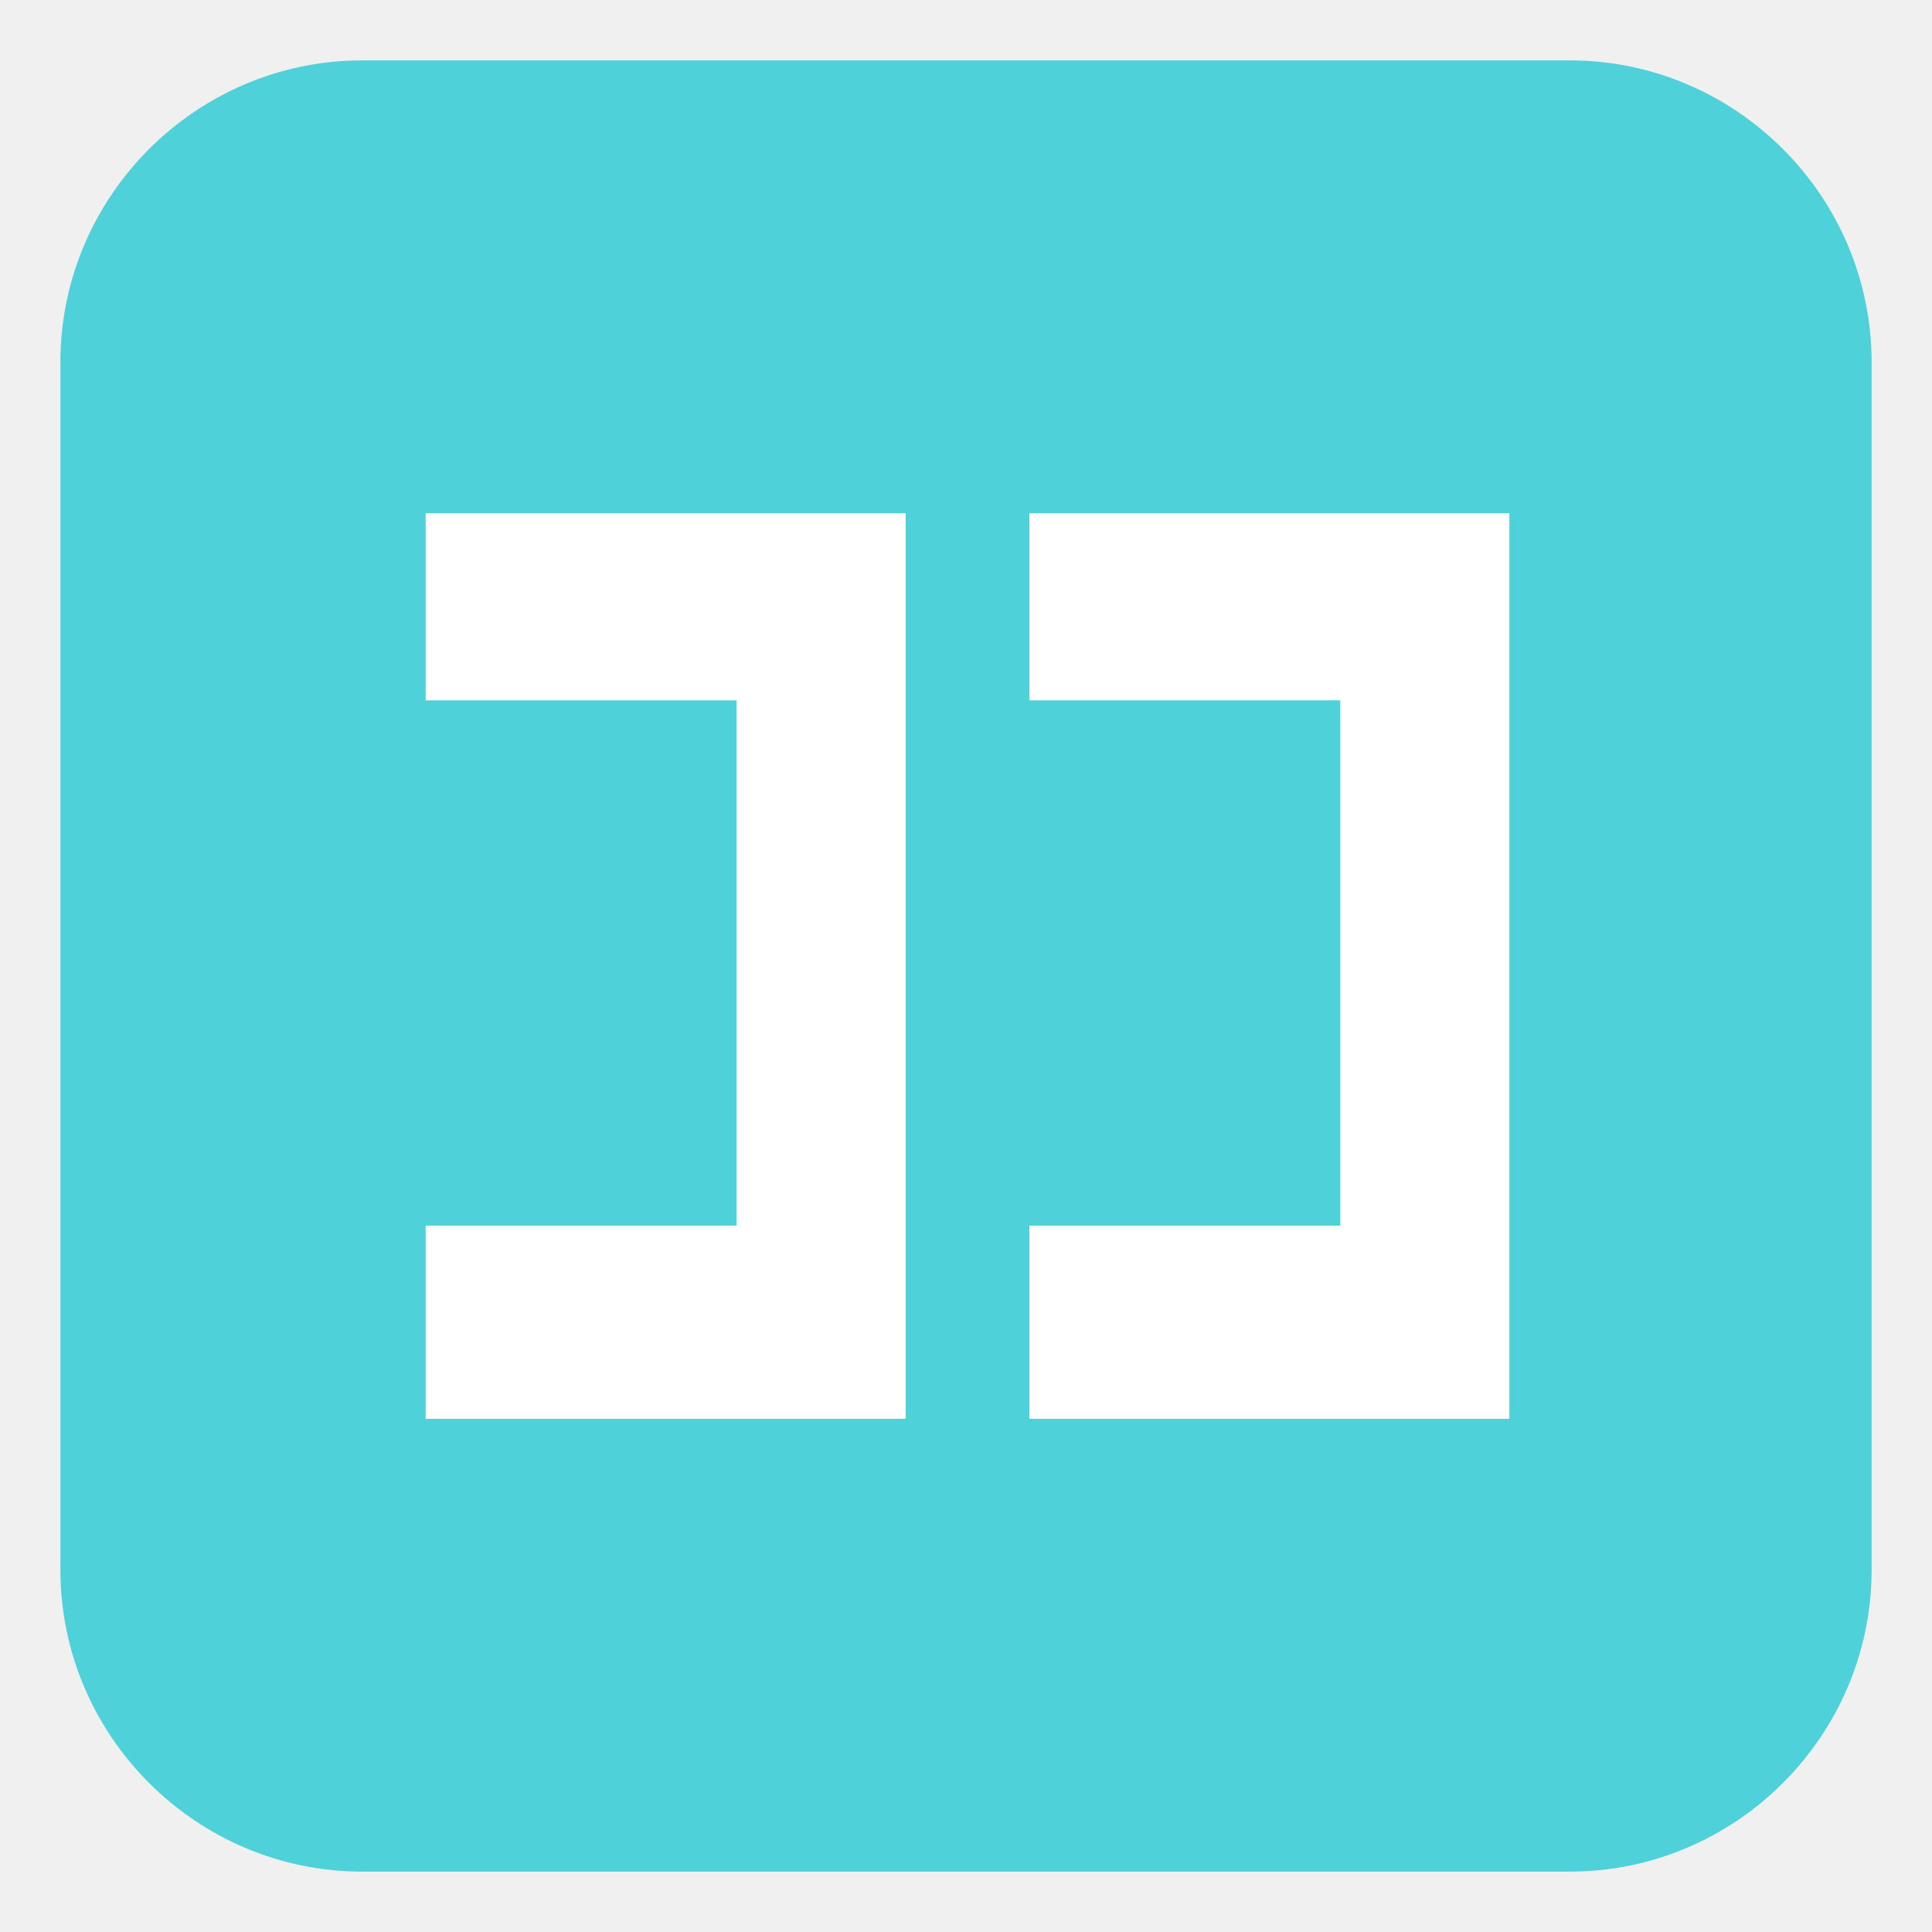
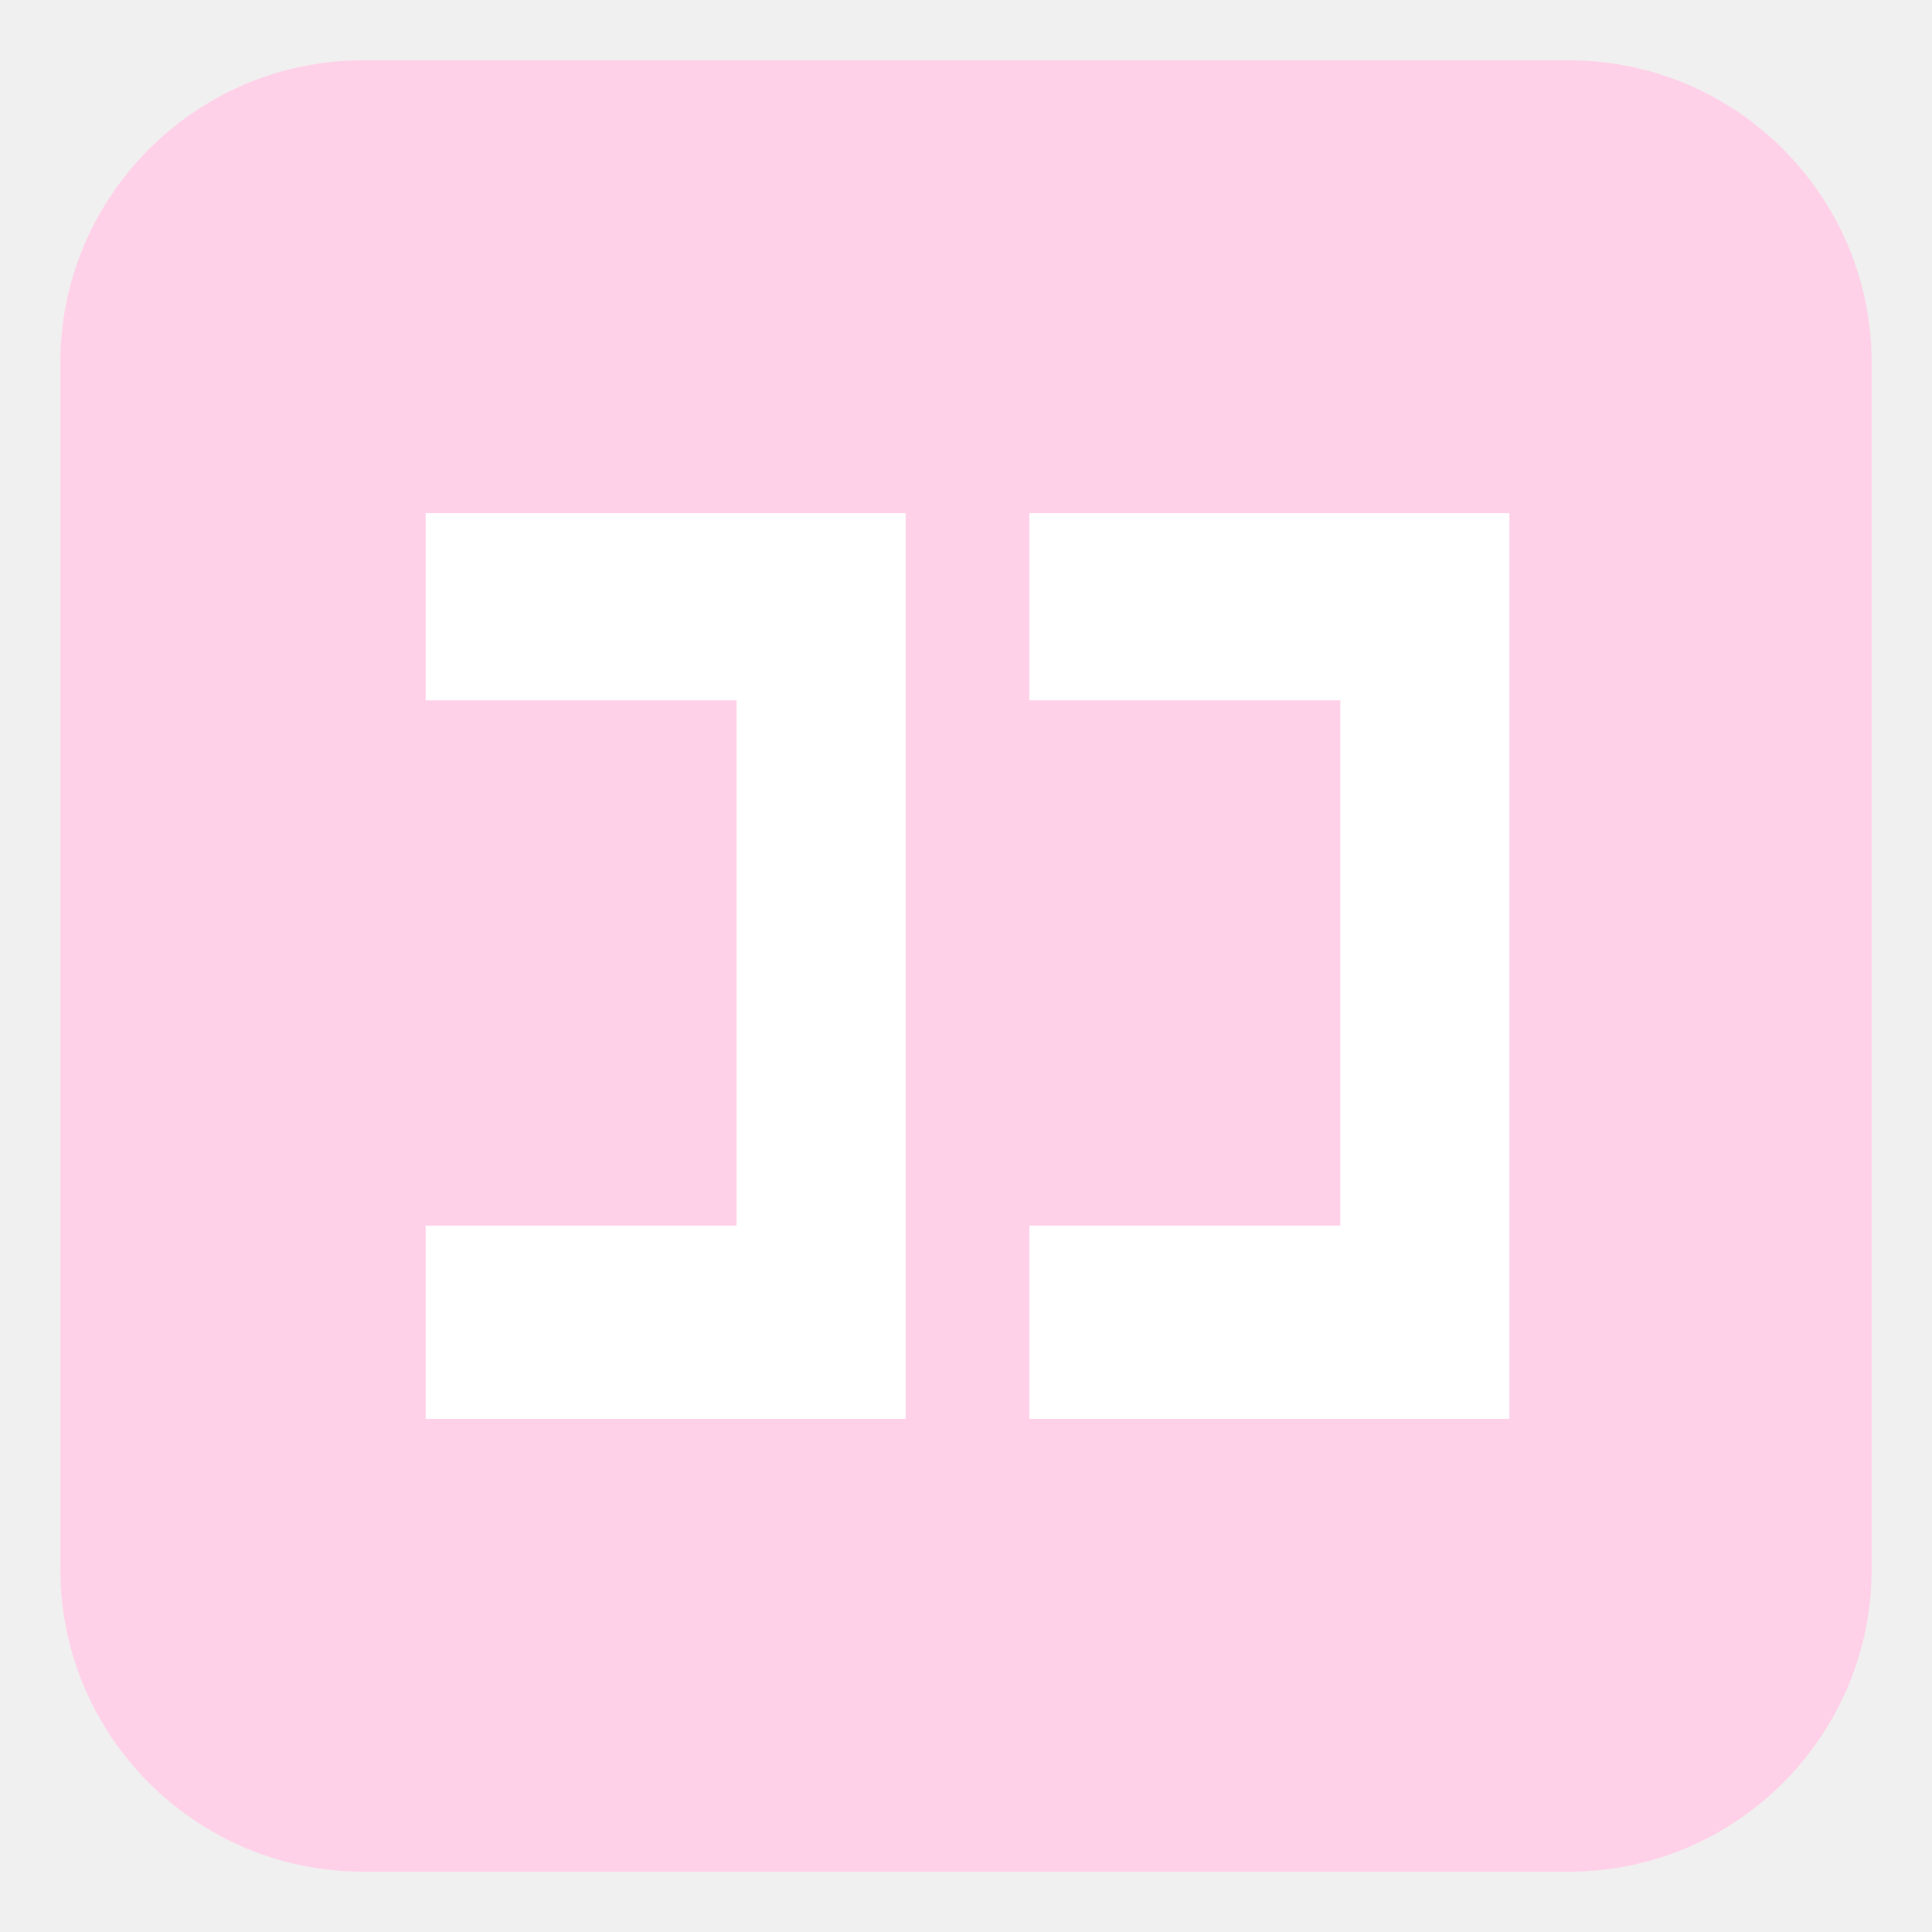
<svg xmlns="http://www.w3.org/2000/svg" viewBox="0 0 64 64">
-   <path fill="#4fd1d9" d="M62 52c0 5.5-4.5 10-10 10H12C6.5 62 2 57.5 2 52V12C2 6.5 6.5 2 12 2h40c5.5 0 10 4.5 10 10v40z" />
+   <path fill="#ffd1e8" d="M62 52c0 5.5-4.5 10-10 10H12C6.5 62 2 57.5 2 52V12C2 6.5 6.5 2 12 2h40c5.5 0 10 4.5 10 10v40z" />
  <g fill="#fff">
    <path d="M14.1 47v-6.4h10.3V23.2H14.1V17H30v30zM34.1 47v-6.4h10.3V23.2H34.1V17H50v30z" />
  </g>
</svg>
